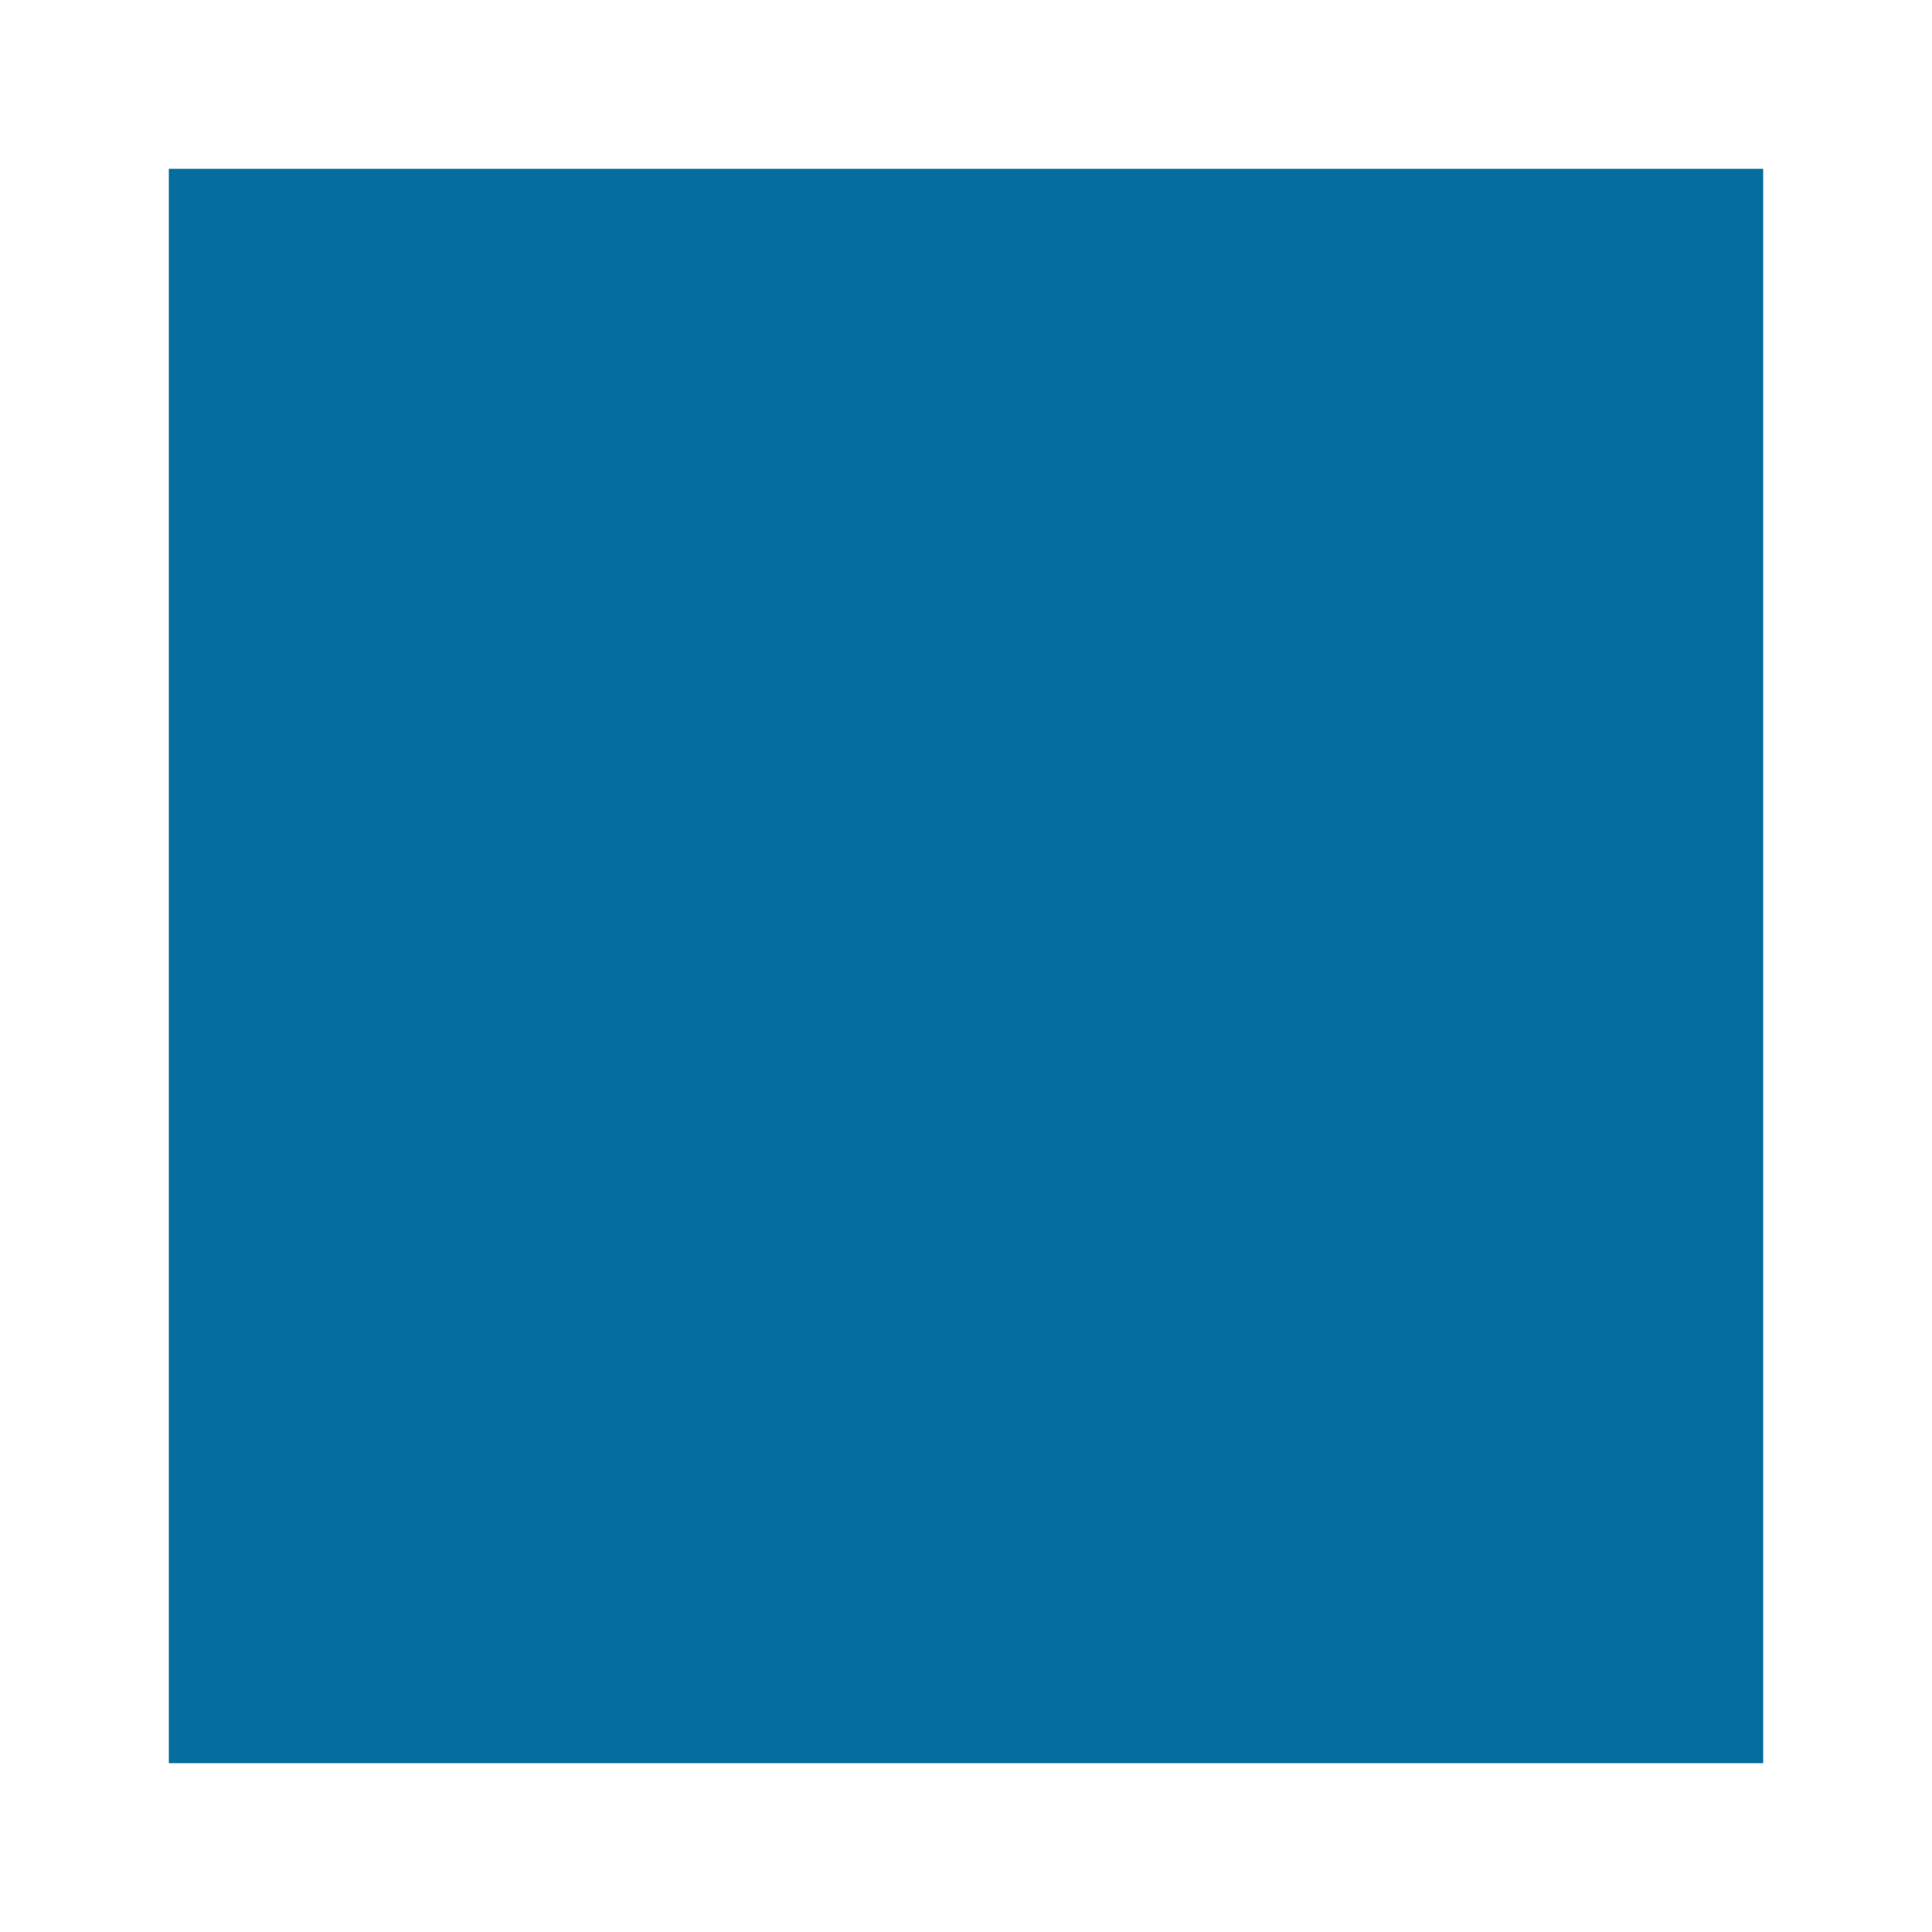
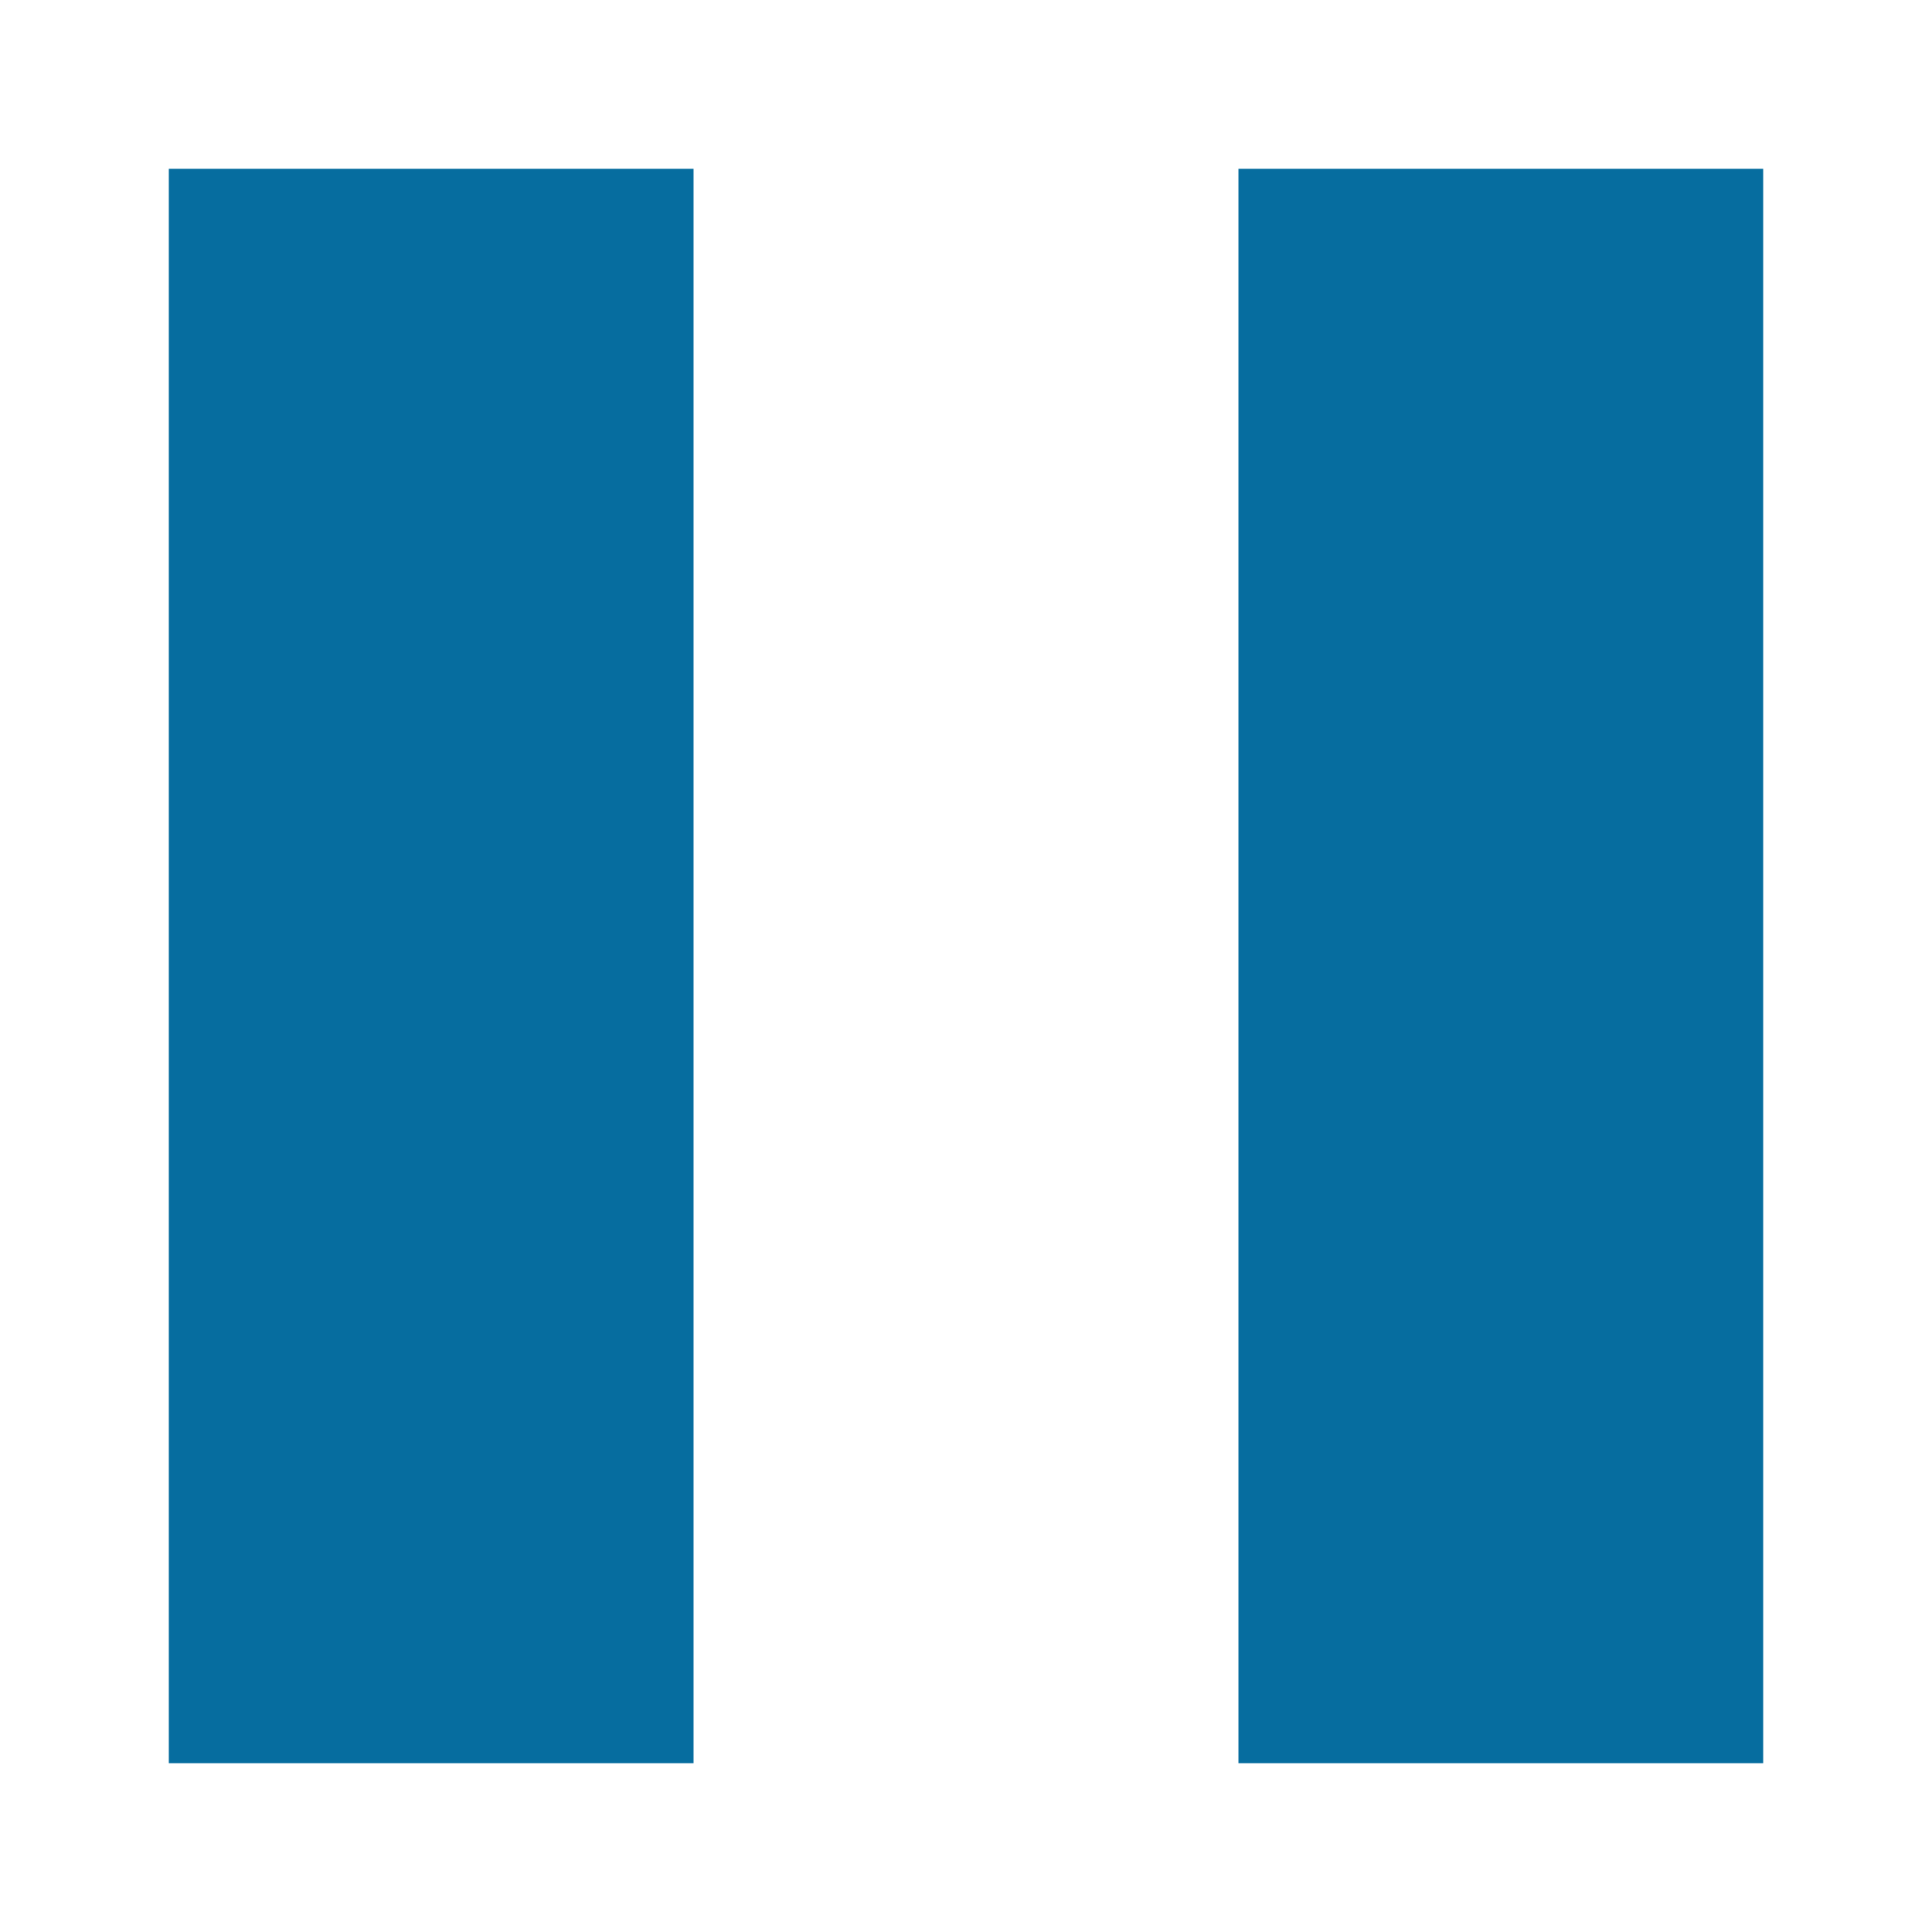
- <svg xmlns="http://www.w3.org/2000/svg" width="50" height="50" viewBox="0 0 13.229 13.229" version="1.1" id="svg8">
+ <svg xmlns="http://www.w3.org/2000/svg" id="svg8" version="1.1" viewBox="0 0 13.229 13.229" height="50" width="50">
  <defs id="defs2" />
  <g id="layer1">
-     <rect y="1.156" x="1.156" height="10.917" width="10.917" id="rect831" style="fill:#066d9f;stroke-width:0.842" />
+     <text id="text833" y="-2.48" x="-2.433" style="font-size:1.411px;line-height:1.25;font-family:sans-serif;stroke-width:0.265" xml:space="preserve">
+       <tspan style="font-size:1.411px;stroke-width:0.265" y="-2.48" x="-2.433" id="tspan831">no7mac 2021</tspan>
+     </text>
+     <g id="g843">
+       <rect style="fill:#066d9f;stroke-width:0.483" id="rect837" width="3.593" height="10.917" x="1.156" y="1.156" />
+       <rect y="1.156" x="8.48" height="10.917" width="3.593" id="rect839" style="fill:#066d9f;stroke-width:0.483" />
+     </g>
  </g>
</svg>
